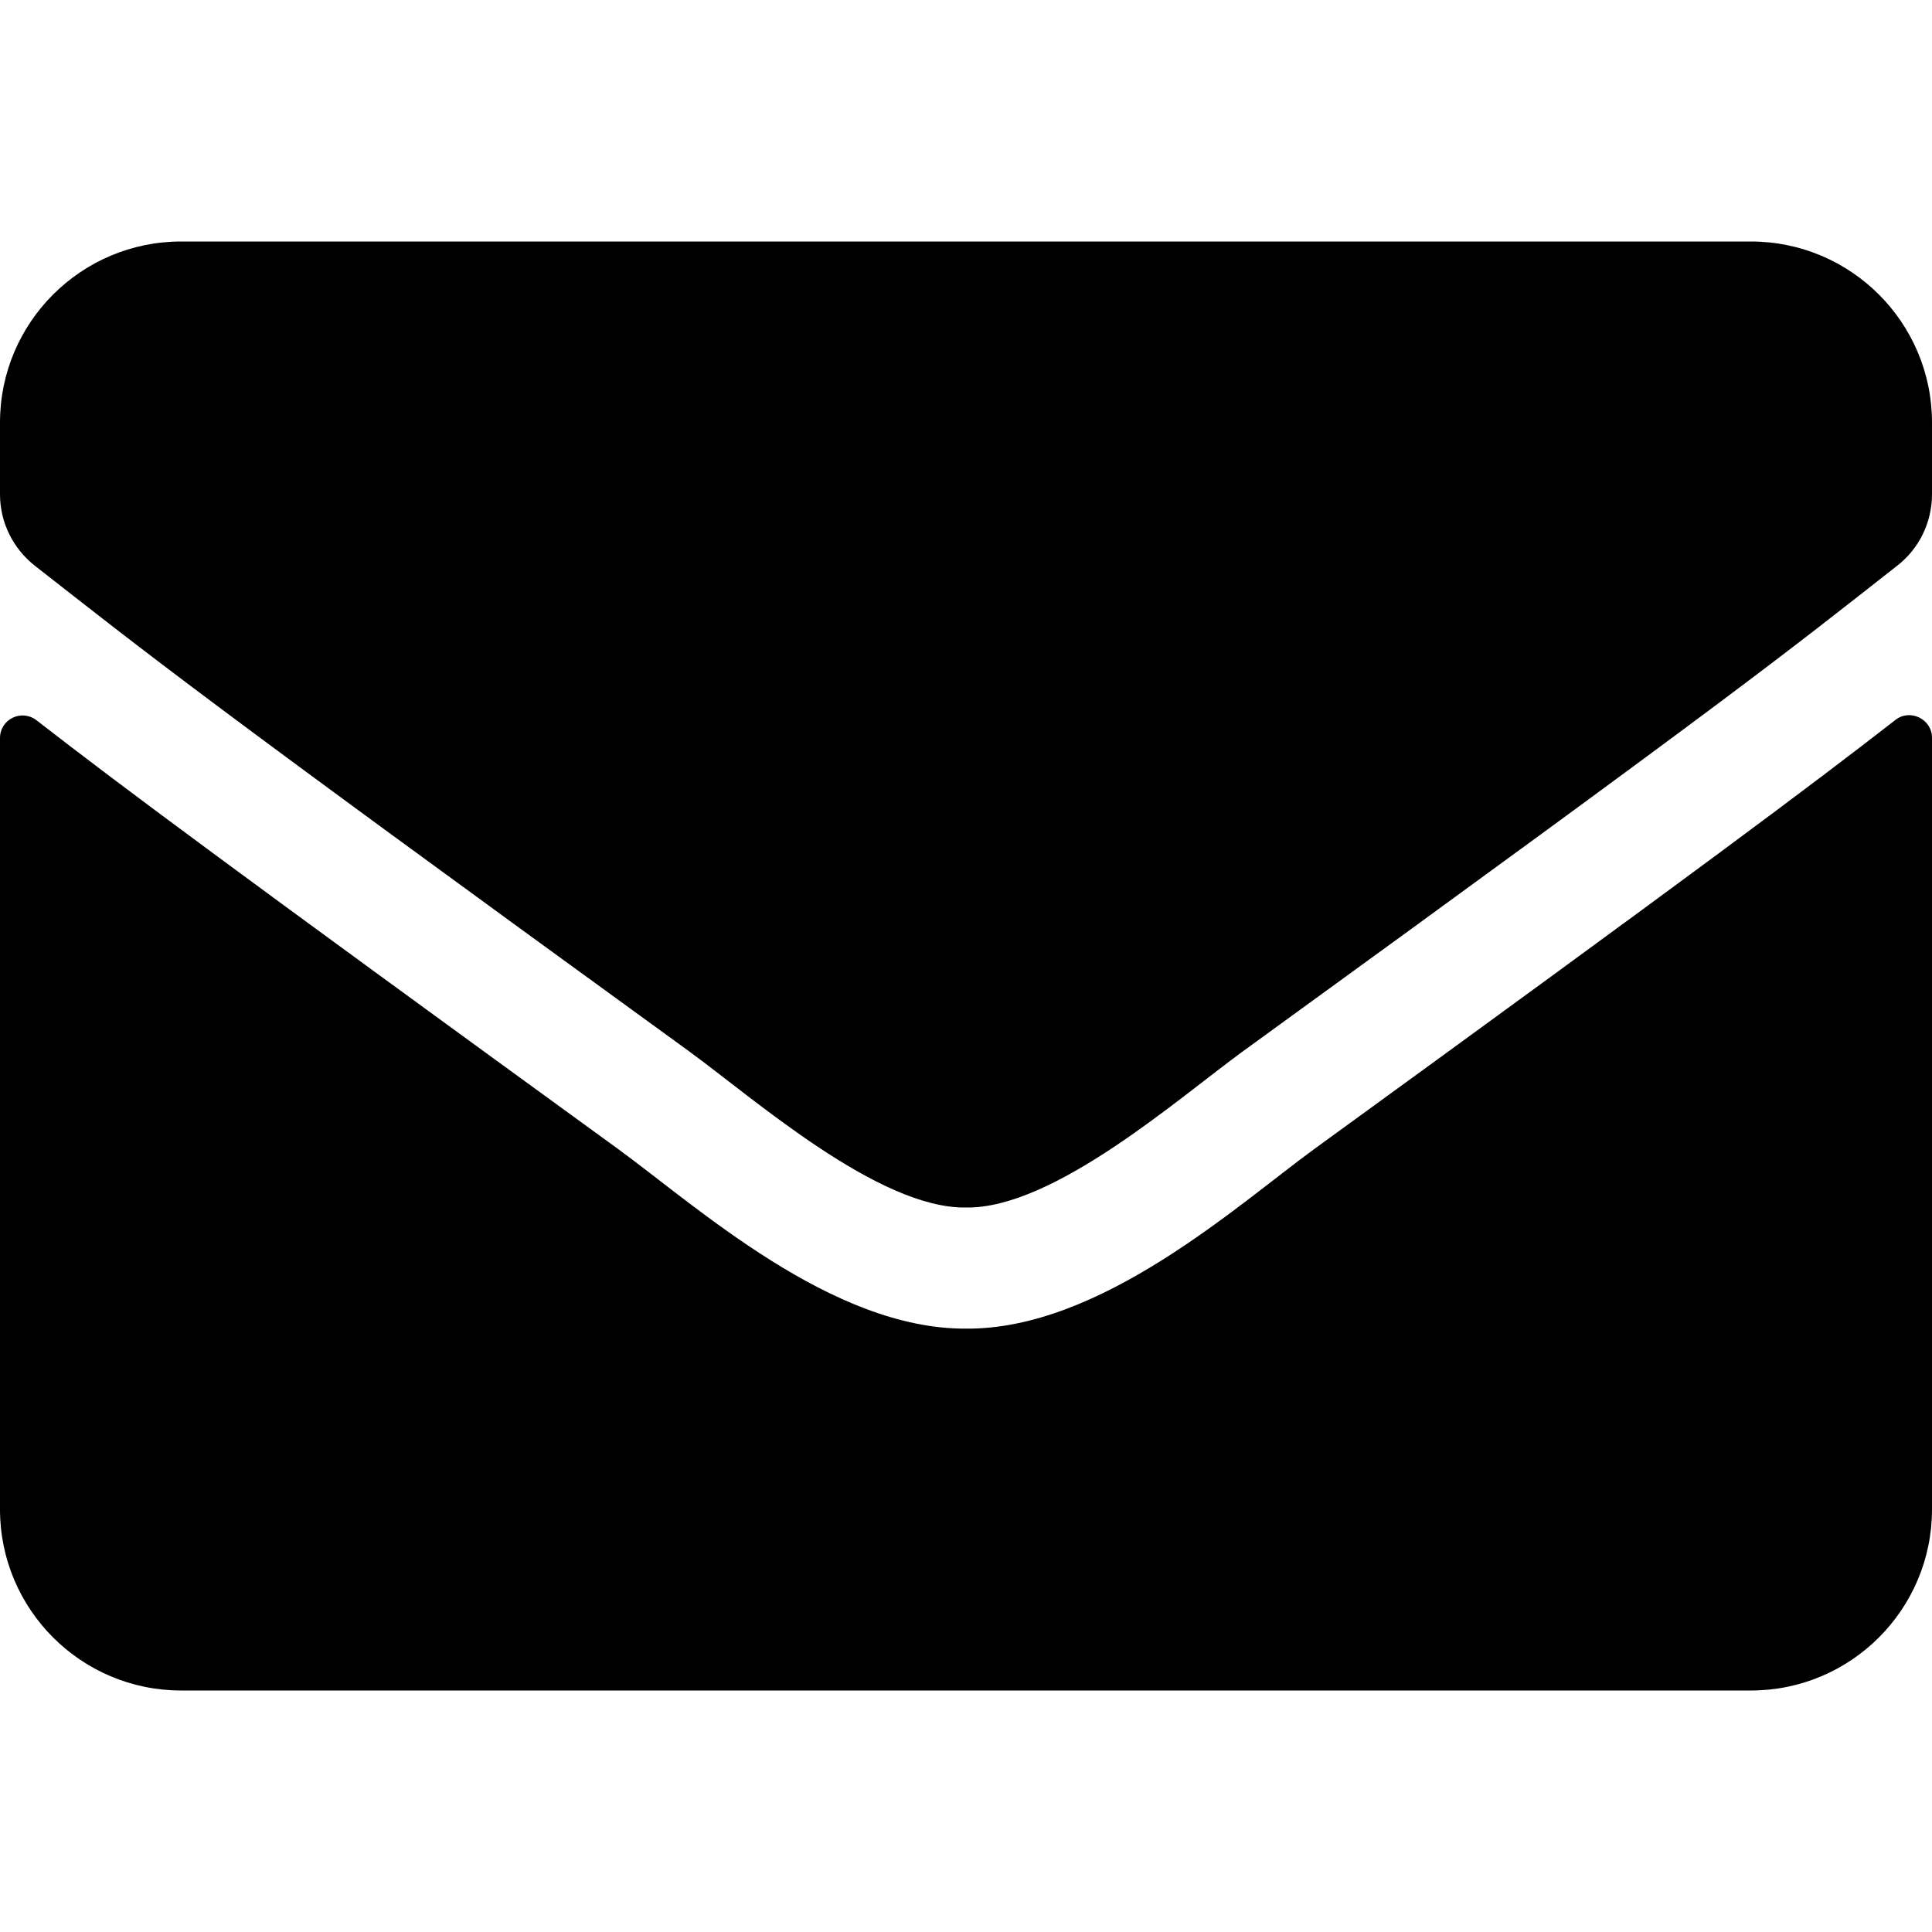
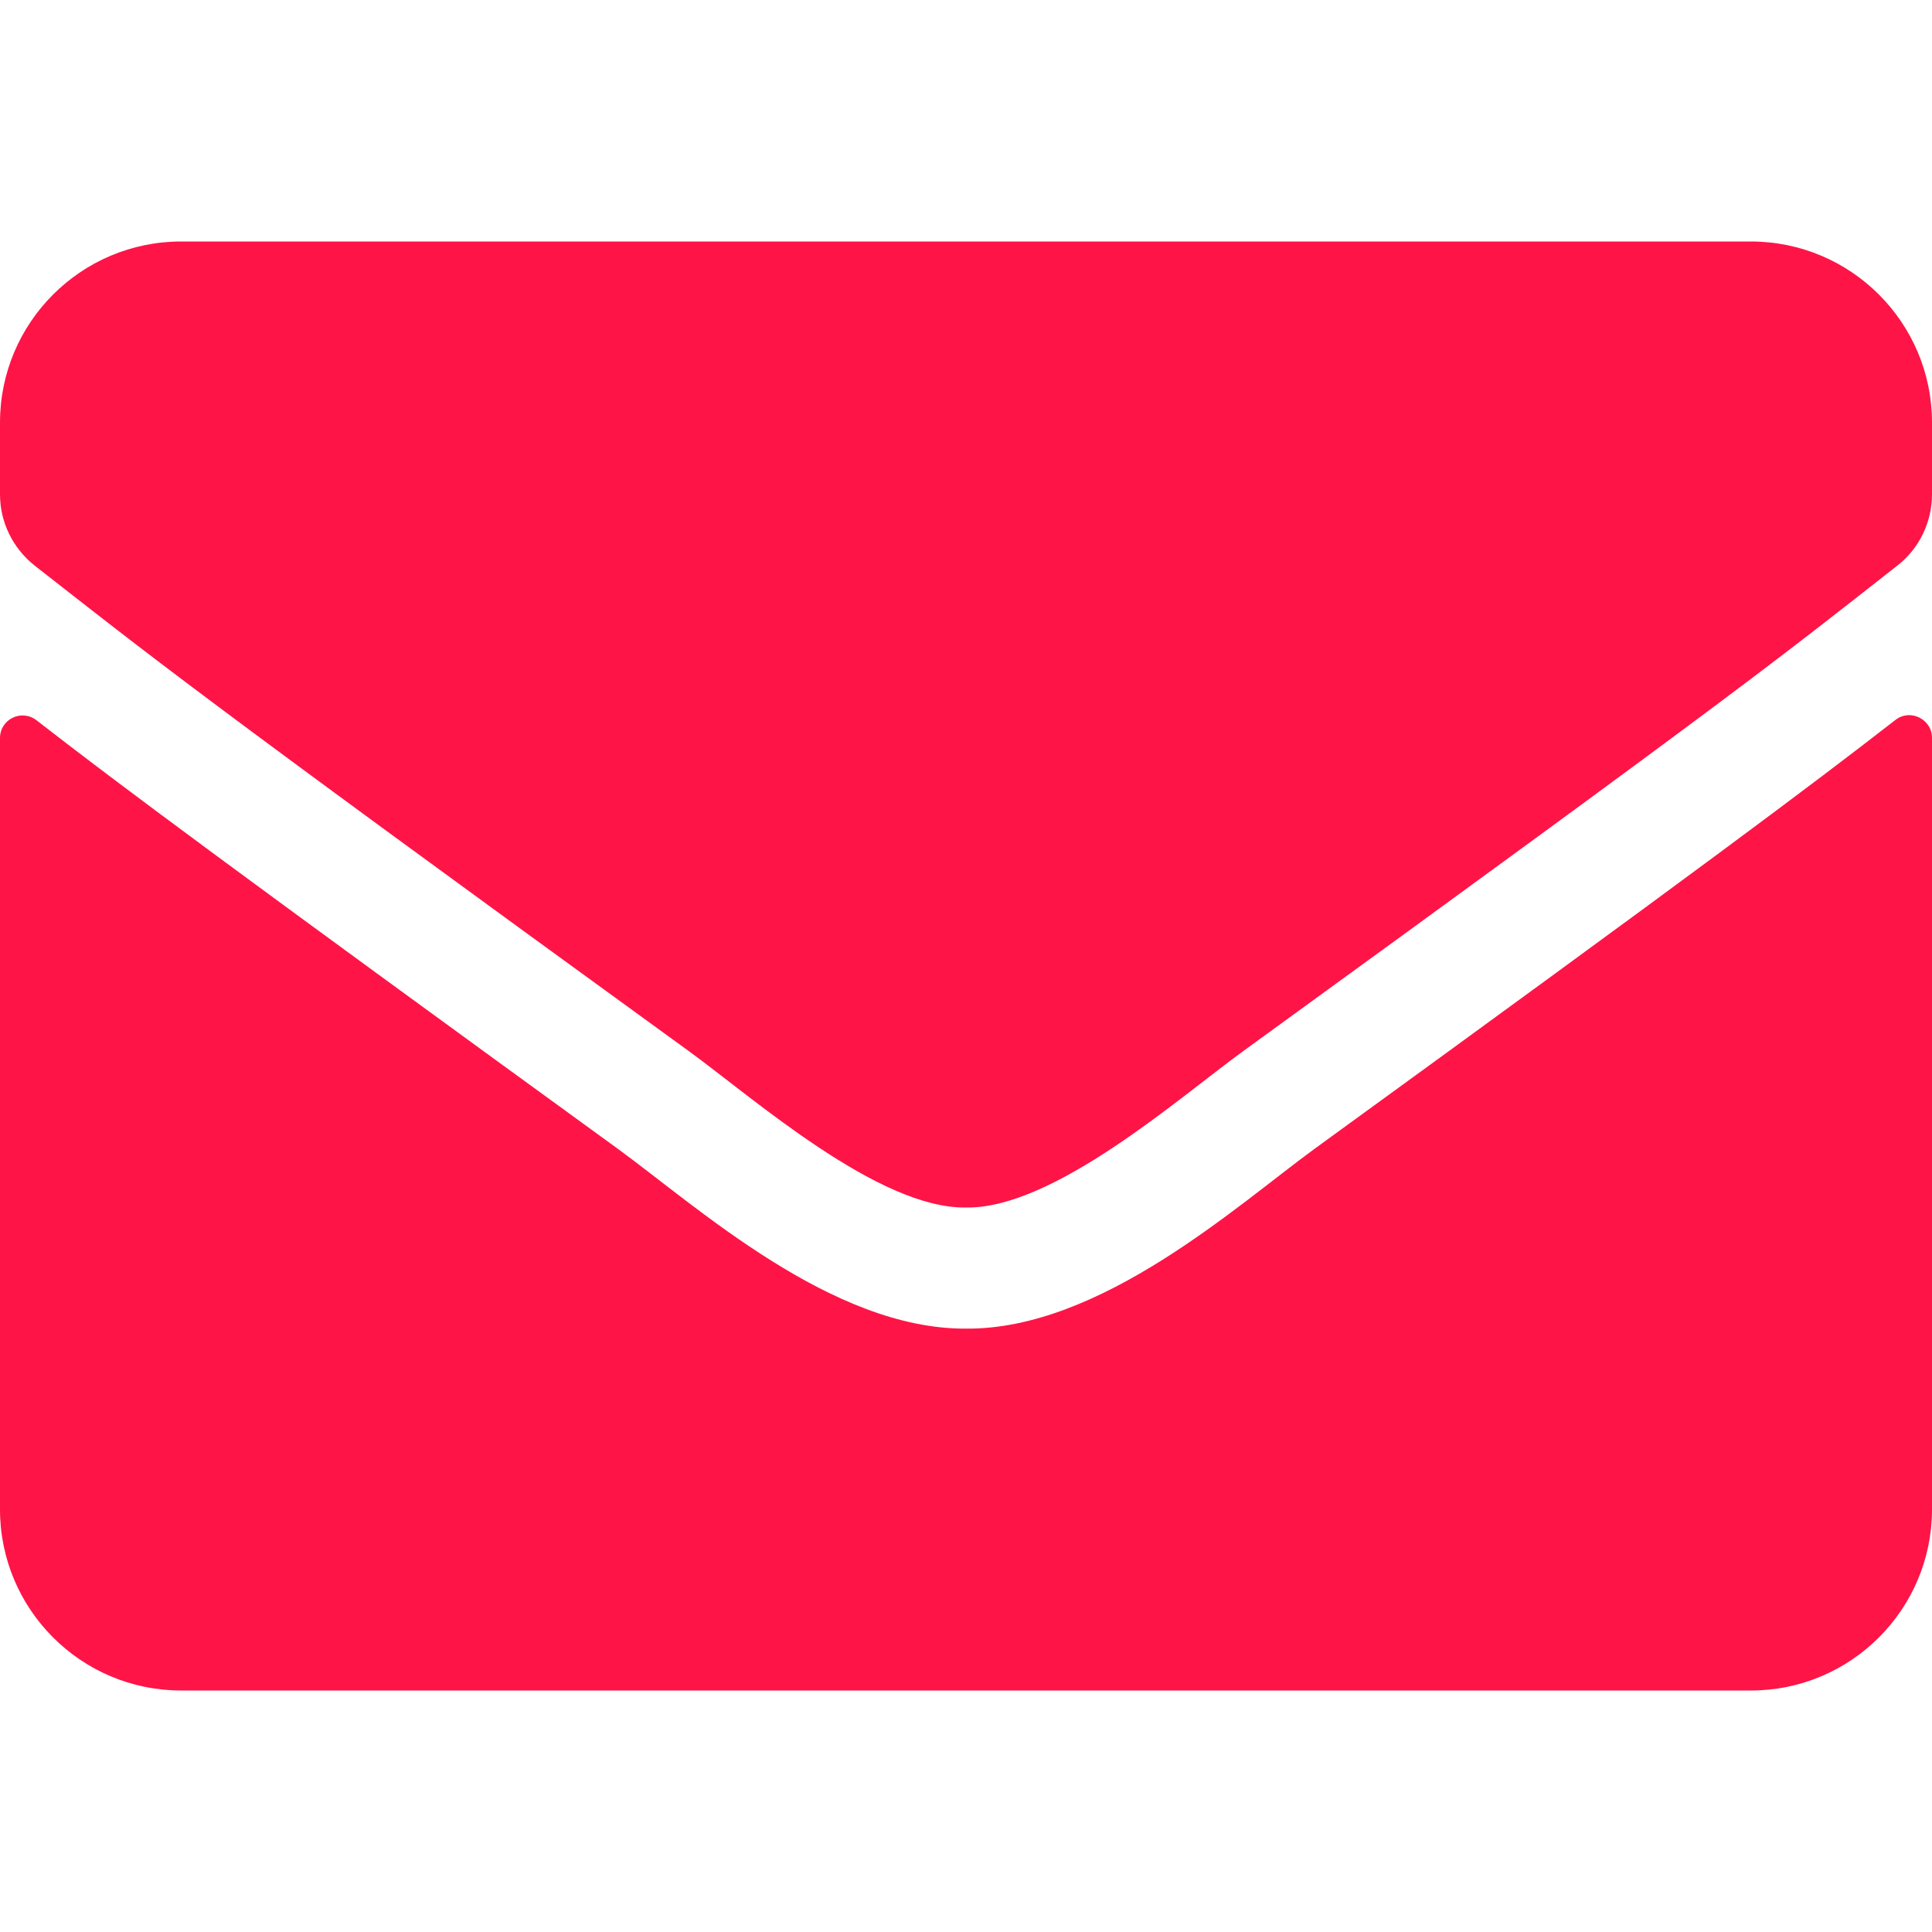
<svg xmlns="http://www.w3.org/2000/svg" aria-hidden="true" focusable="false" data-prefix="fas" data-icon="envelope" class="svg-inline--fa fa-envelope fa-w-16" role="img" viewBox="0 0 512 512">
-   <path fill="currentColor" d="M502.3 190.8c3.9-3.1 9.7-.2 9.7 4.7V400c0 26.5-21.5 48-48 48H48c-26.5 0-48-21.5-48-48V195.6c0-5 5.7-7.8 9.7-4.7 22.4 17.4 52.1 39.5 154.1 113.6 21.1 15.4 56.7 47.8 92.2 47.6 35.7.3 72-32.8 92.3-47.6 102-74.1 131.6-96.3 154-113.7zM256 320c23.2.4 56.6-29.2 73.4-41.4 132.7-96.3 142.8-104.7 173.4-128.7 5.8-4.5 9.2-11.5 9.2-18.9v-19c0-26.5-21.5-48-48-48H48C21.5 64 0 85.5 0 112v19c0 7.4 3.4 14.3 9.2 18.9 30.6 23.9 40.7 32.4 173.4 128.7 16.8 12.2 50.2 41.8 73.4 41.4z" />
+   <path fill="#ff1447" d="M502.3 190.8c3.9-3.1 9.7-.2 9.7 4.7V400c0 26.5-21.5 48-48 48H48c-26.5 0-48-21.5-48-48V195.6c0-5 5.7-7.8 9.7-4.7 22.4 17.4 52.1 39.5 154.1 113.6 21.1 15.4 56.7 47.8 92.2 47.6 35.7.3 72-32.8 92.3-47.6 102-74.1 131.6-96.3 154-113.7zM256 320c23.2.4 56.6-29.2 73.4-41.4 132.7-96.3 142.8-104.7 173.4-128.7 5.8-4.5 9.2-11.5 9.2-18.9v-19c0-26.5-21.5-48-48-48H48C21.5 64 0 85.5 0 112v19c0 7.4 3.4 14.3 9.2 18.9 30.6 23.9 40.7 32.4 173.4 128.7 16.8 12.2 50.2 41.8 73.4 41.4z" />
</svg>
